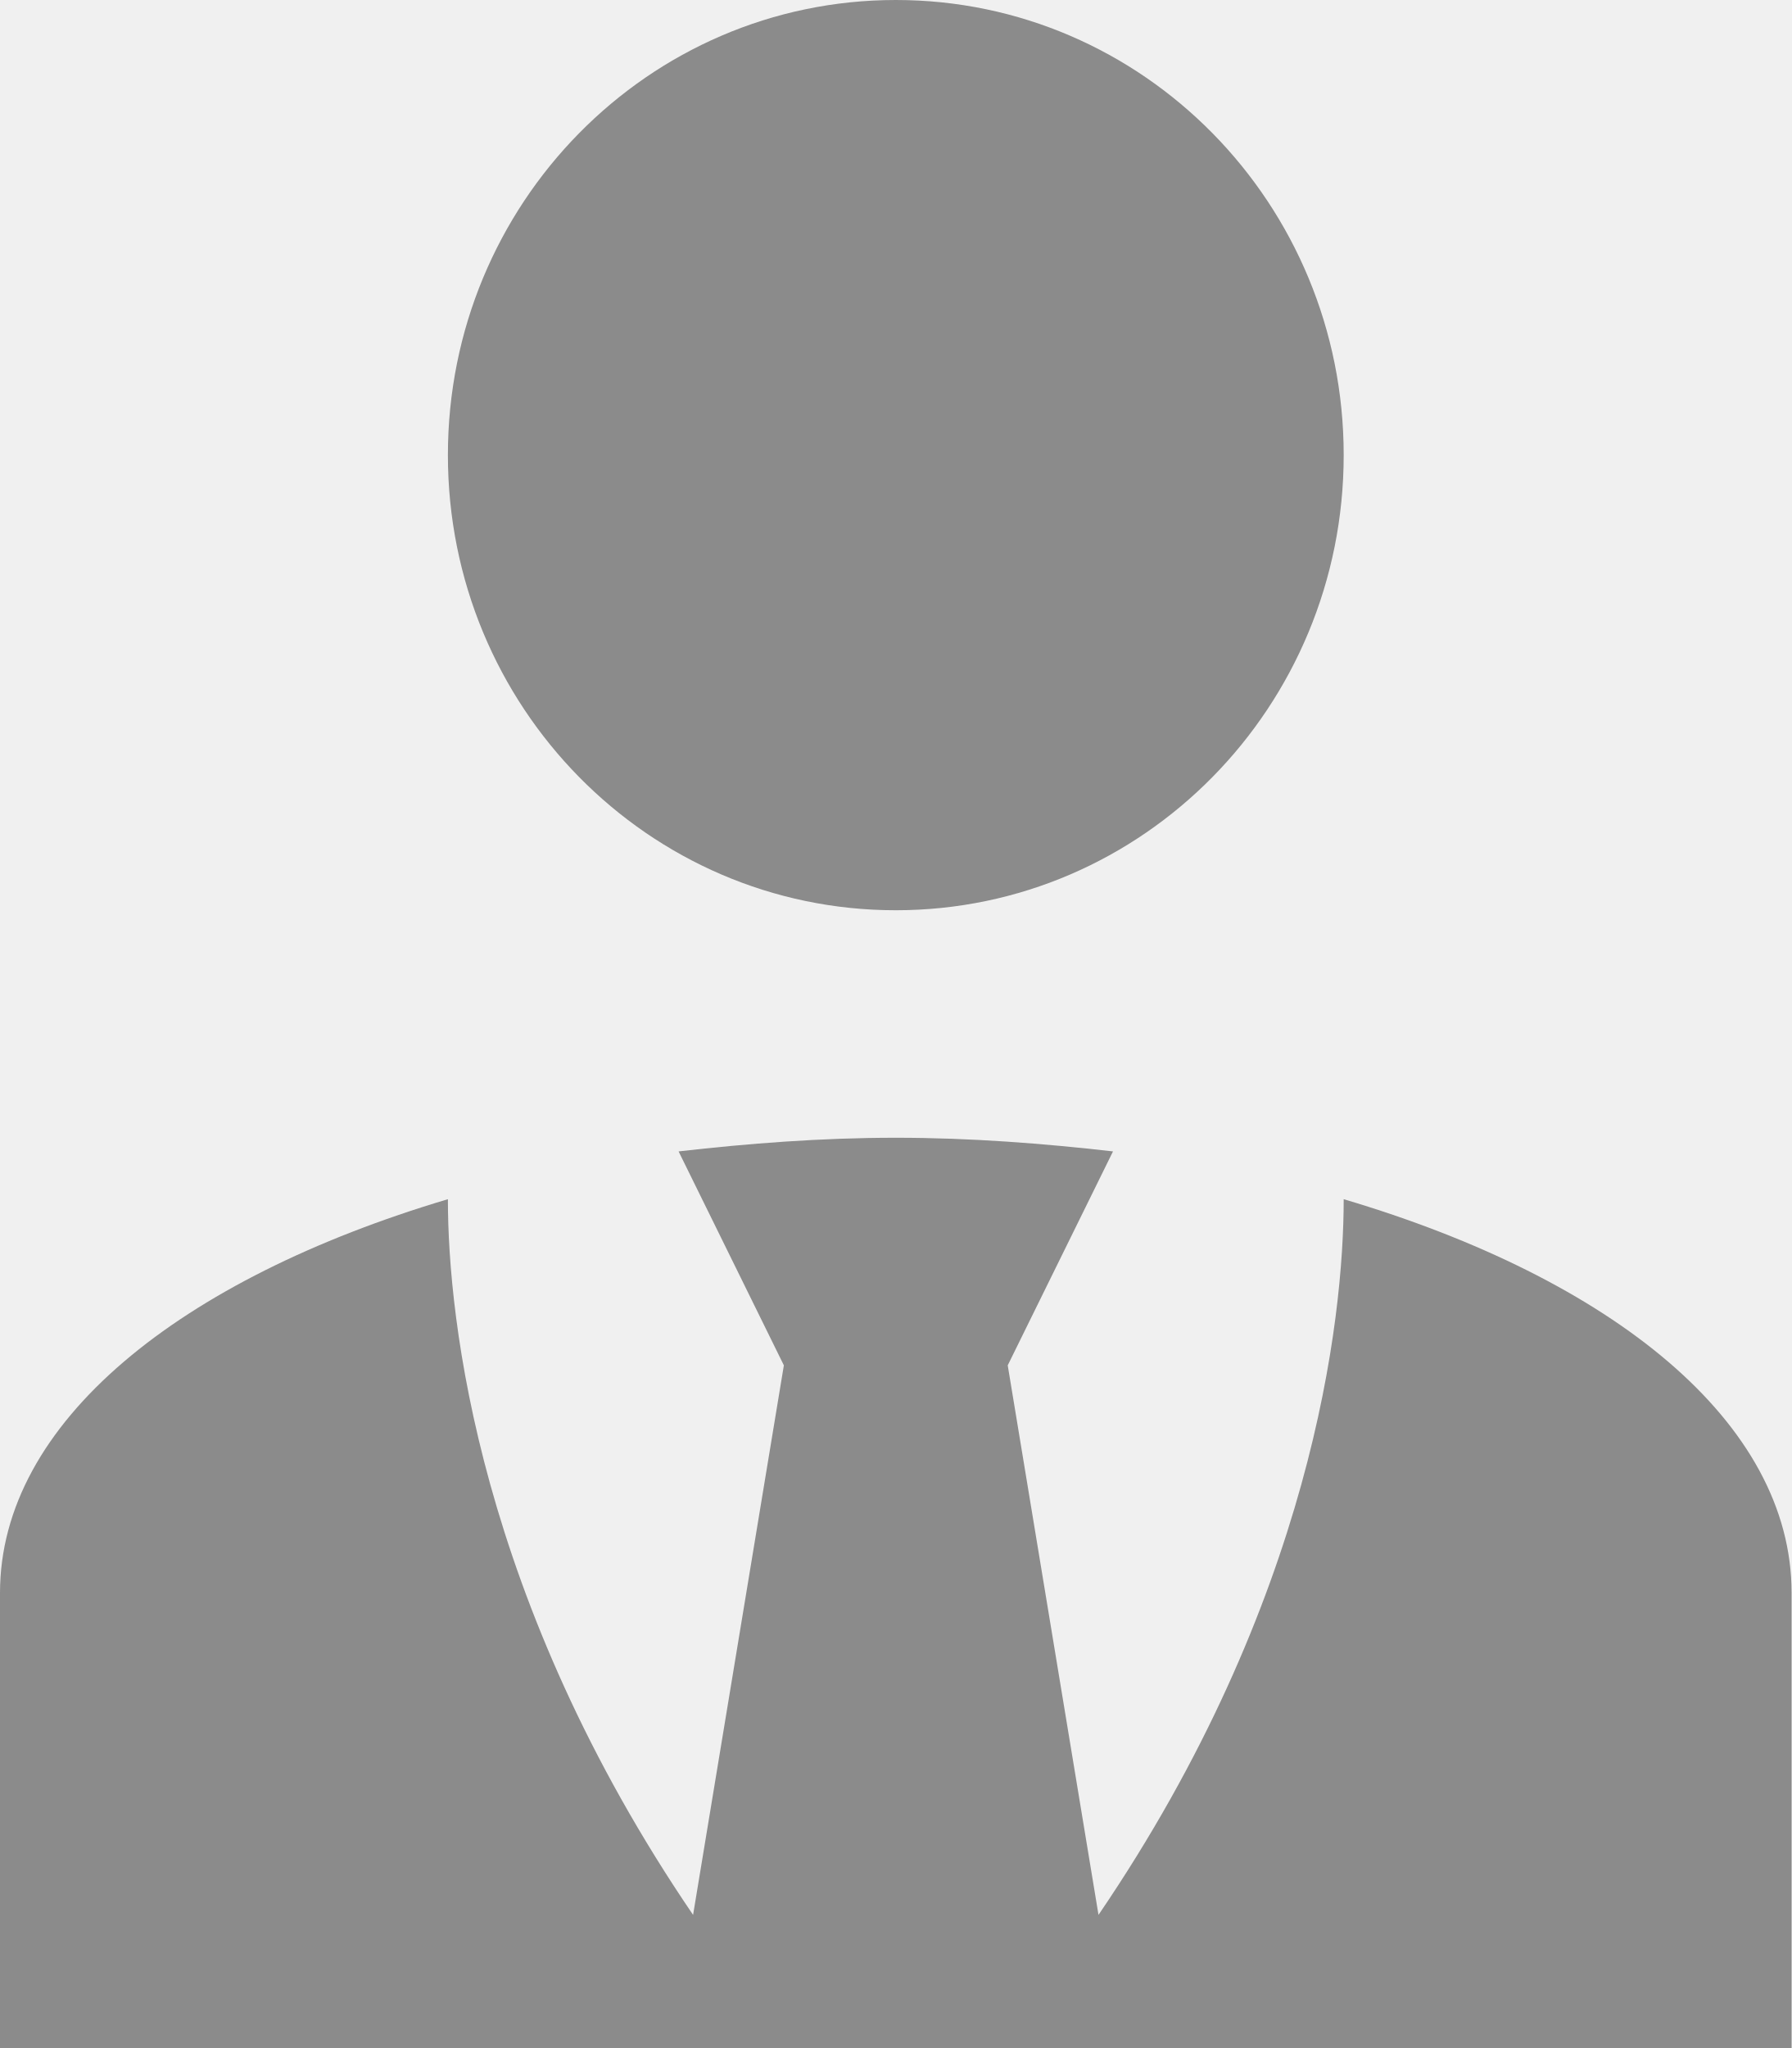
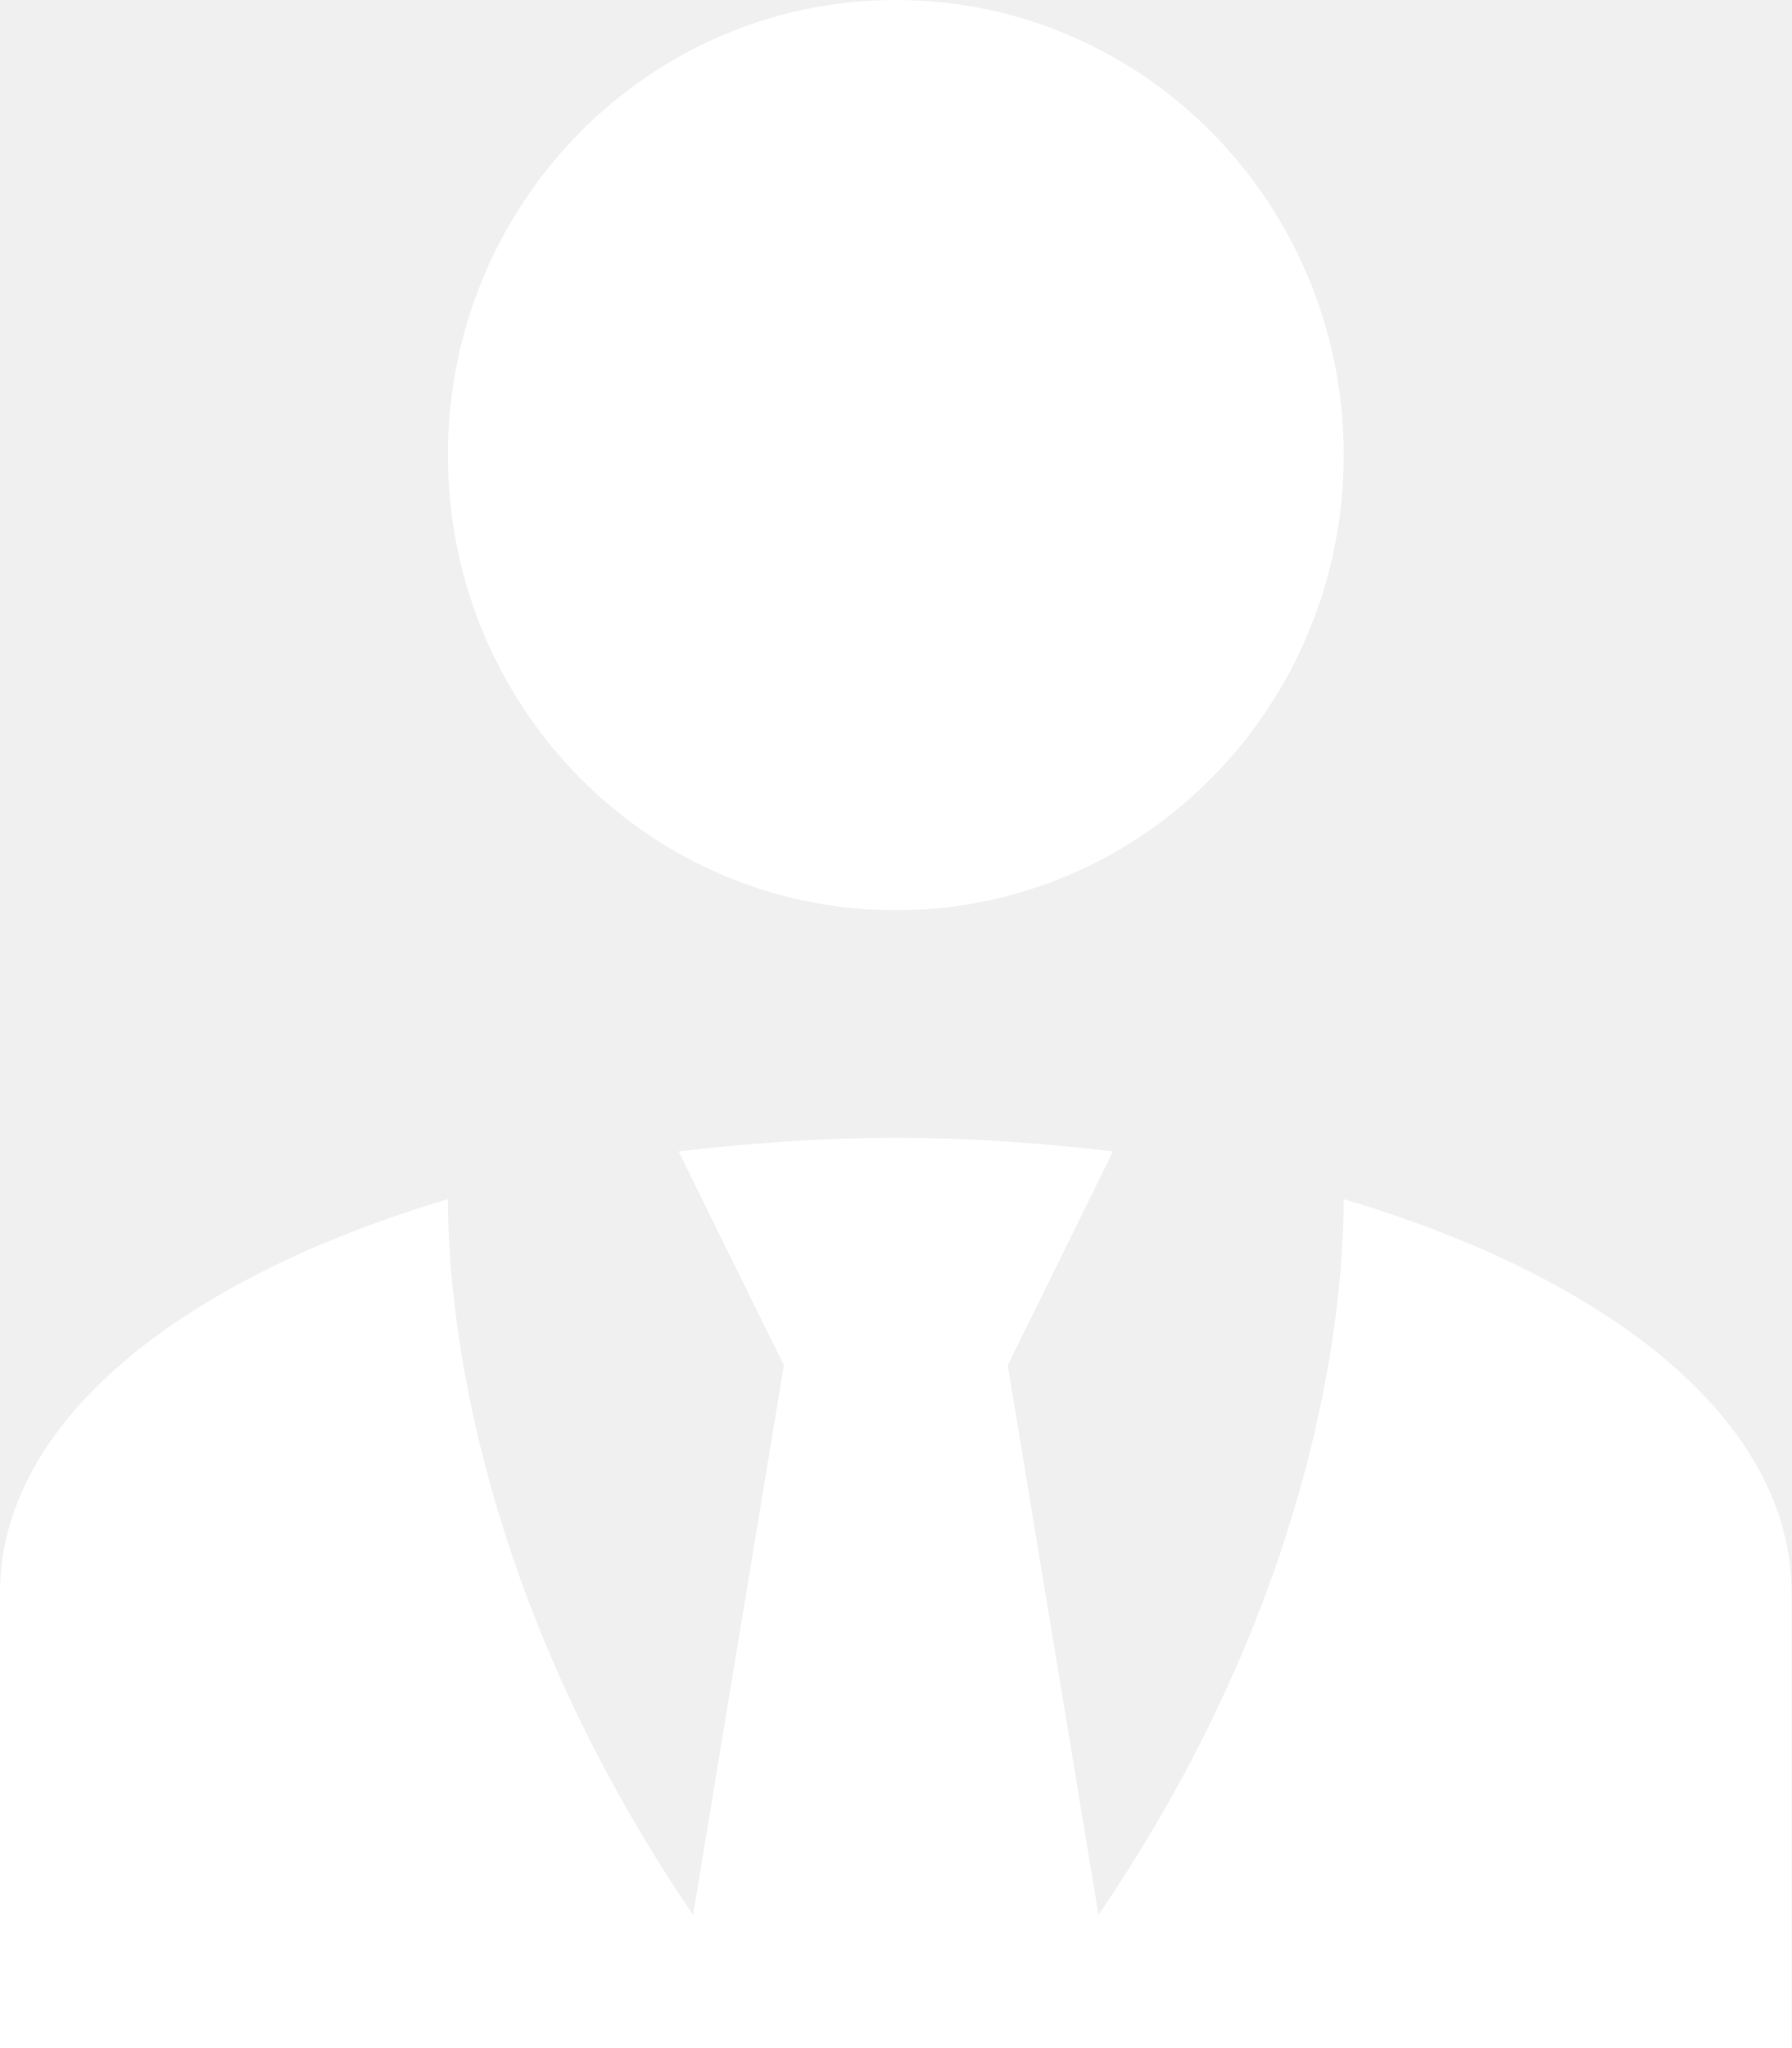
<svg xmlns="http://www.w3.org/2000/svg" width="21" height="24" viewBox="0 0 21 24" fill="none">
-   <path d="M10.5 0C13.401 0 15.75 2.387 15.75 5.333C15.75 8.28 13.401 10.667 10.5 10.667C7.599 10.667 5.25 8.28 5.25 5.333C5.25 2.387 7.599 0 10.5 0ZM15.75 14.053C15.75 15.467 15.383 18.76 12.876 22.44L11.812 16L13.046 13.493C12.232 13.4 11.379 13.333 10.5 13.333C9.621 13.333 8.768 13.4 7.954 13.493L9.188 16L8.124 22.44C5.617 18.76 5.25 15.467 5.25 14.053C2.113 14.987 0 16.667 0 18.667V24H21V18.667C21 16.667 18.9 14.987 15.75 14.053Z" fill="#8B8B8B" />
+   <path d="M10.5 0C13.401 0 15.75 2.387 15.75 5.333C15.75 8.28 13.401 10.667 10.5 10.667C7.599 10.667 5.25 8.28 5.25 5.333C5.25 2.387 7.599 0 10.5 0ZM15.75 14.053C15.75 15.467 15.383 18.76 12.876 22.44L11.812 16L13.046 13.493C12.232 13.4 11.379 13.333 10.5 13.333C9.621 13.333 8.768 13.4 7.954 13.493L9.188 16L8.124 22.44C5.617 18.76 5.25 15.467 5.25 14.053C2.113 14.987 0 16.667 0 18.667V24H21V18.667C21 16.667 18.9 14.987 15.75 14.053Z" fill="white" />
</svg>
